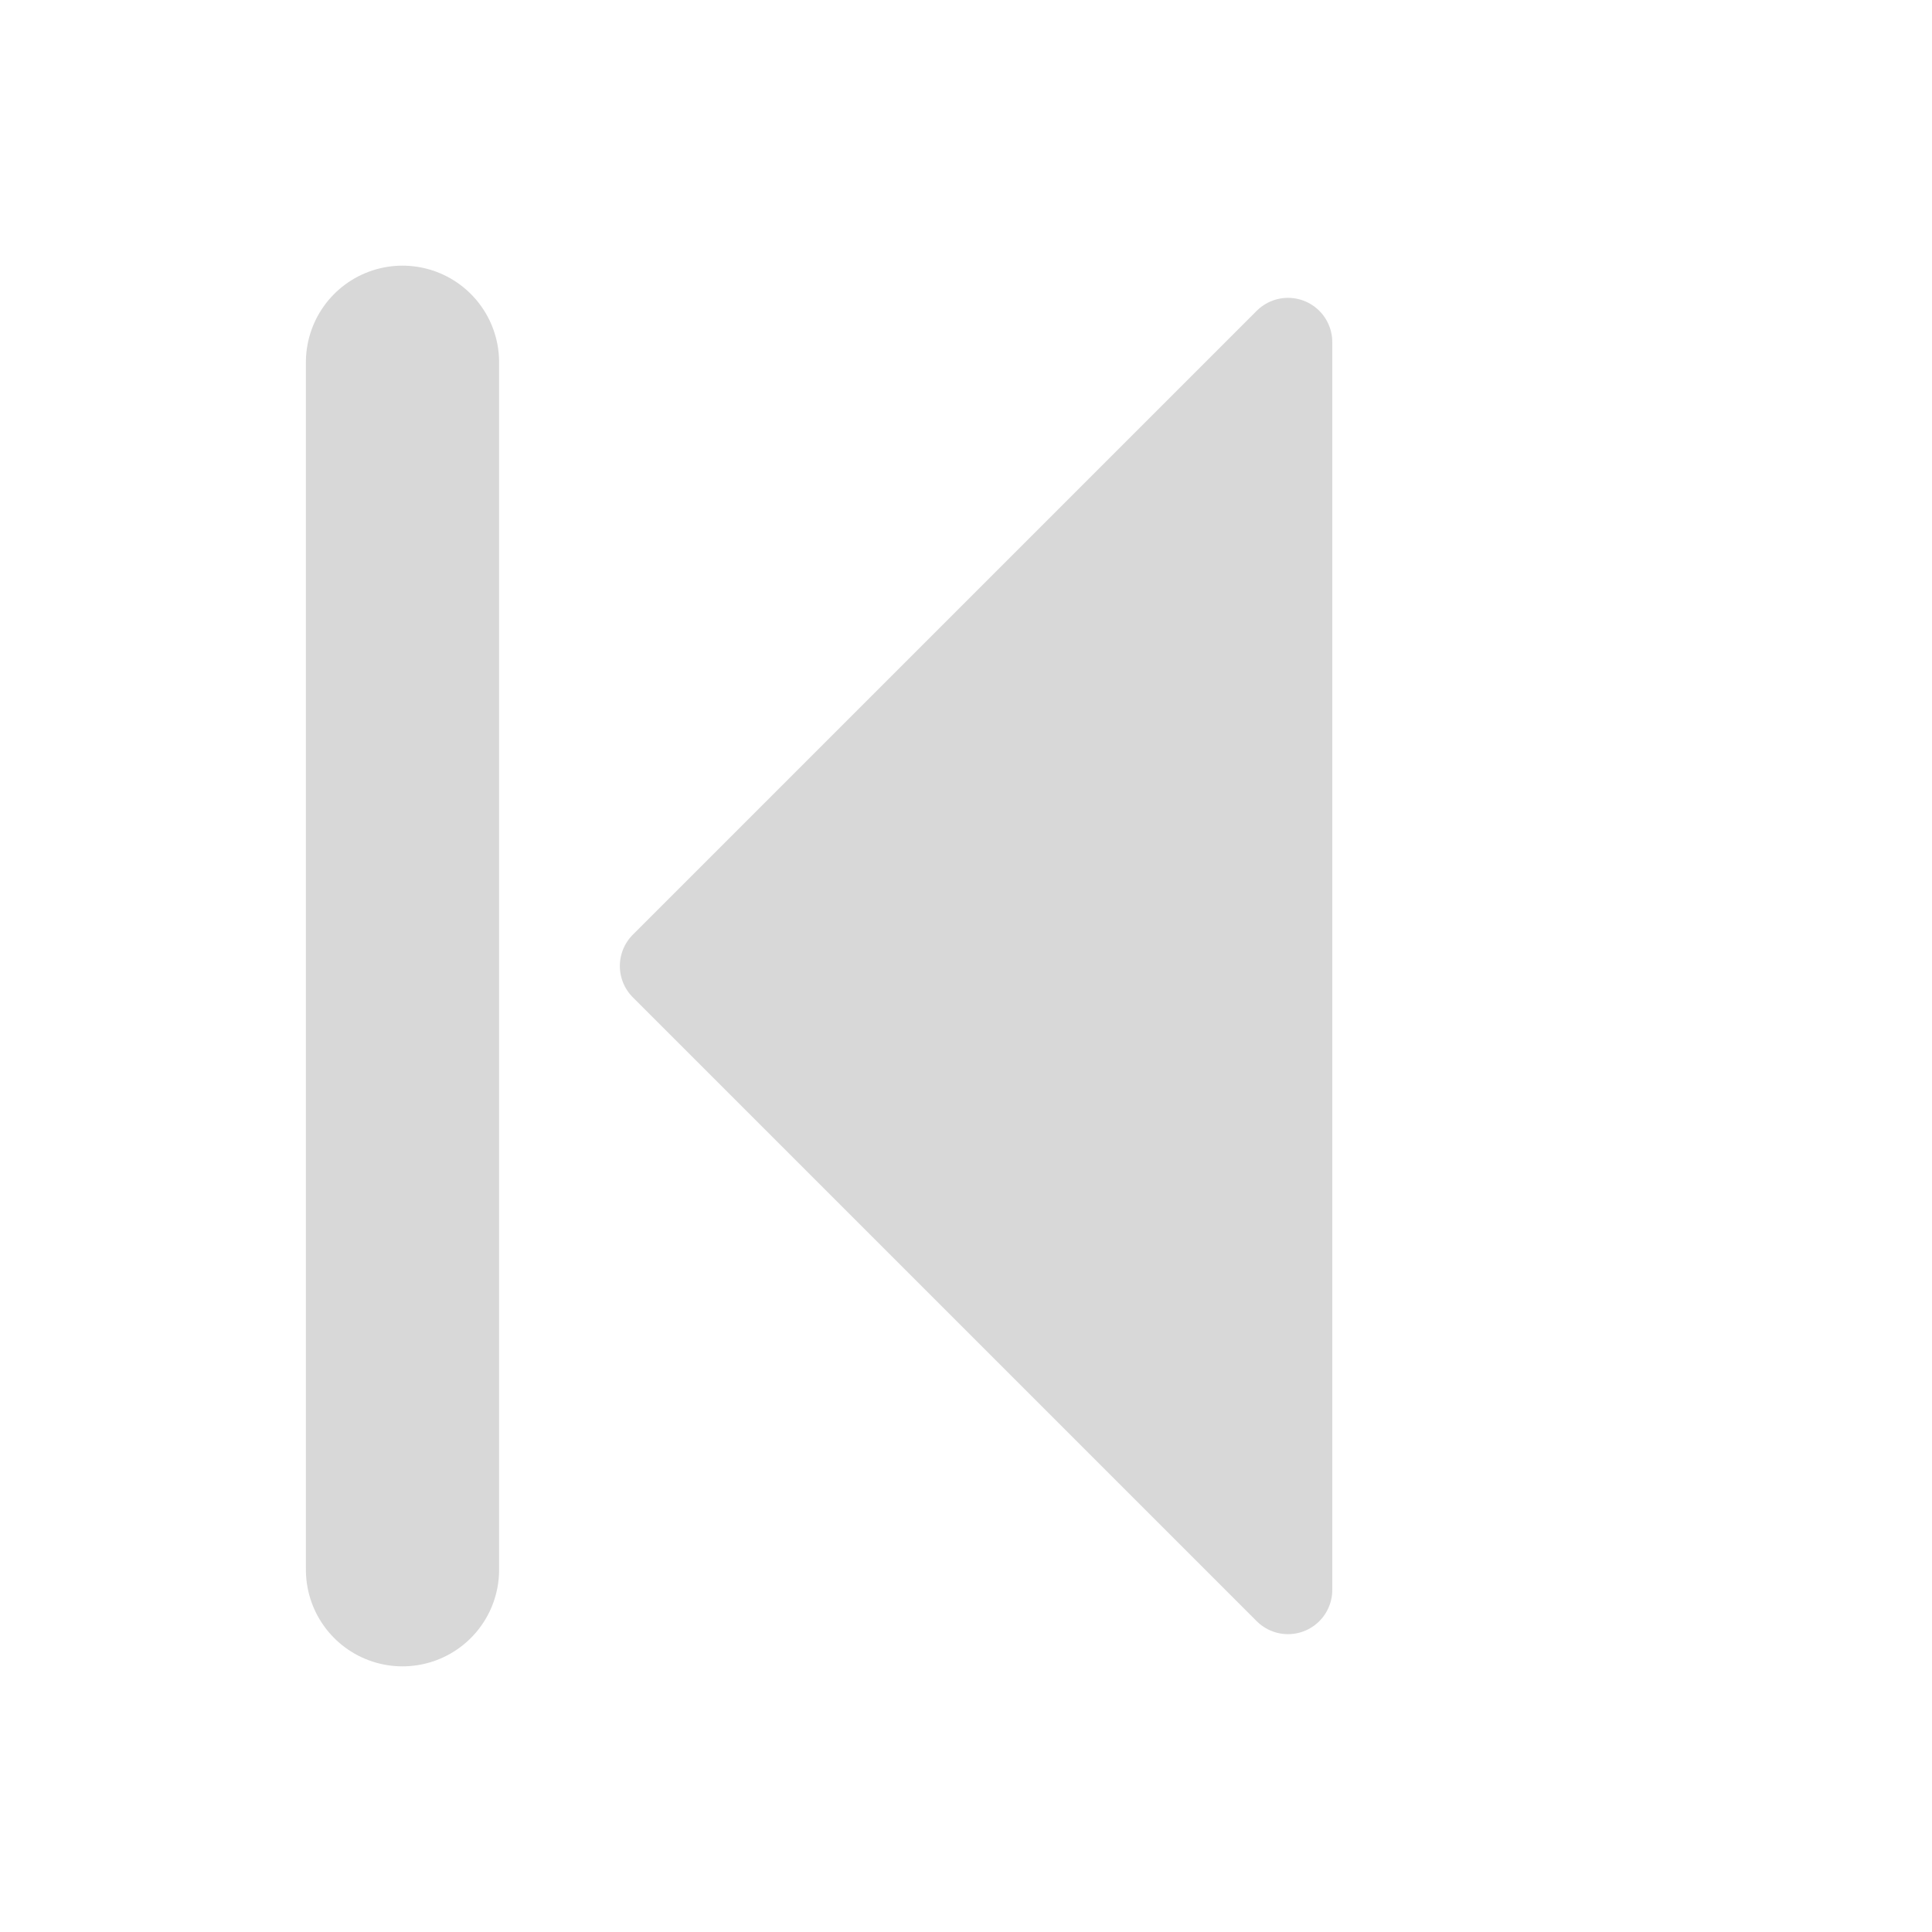
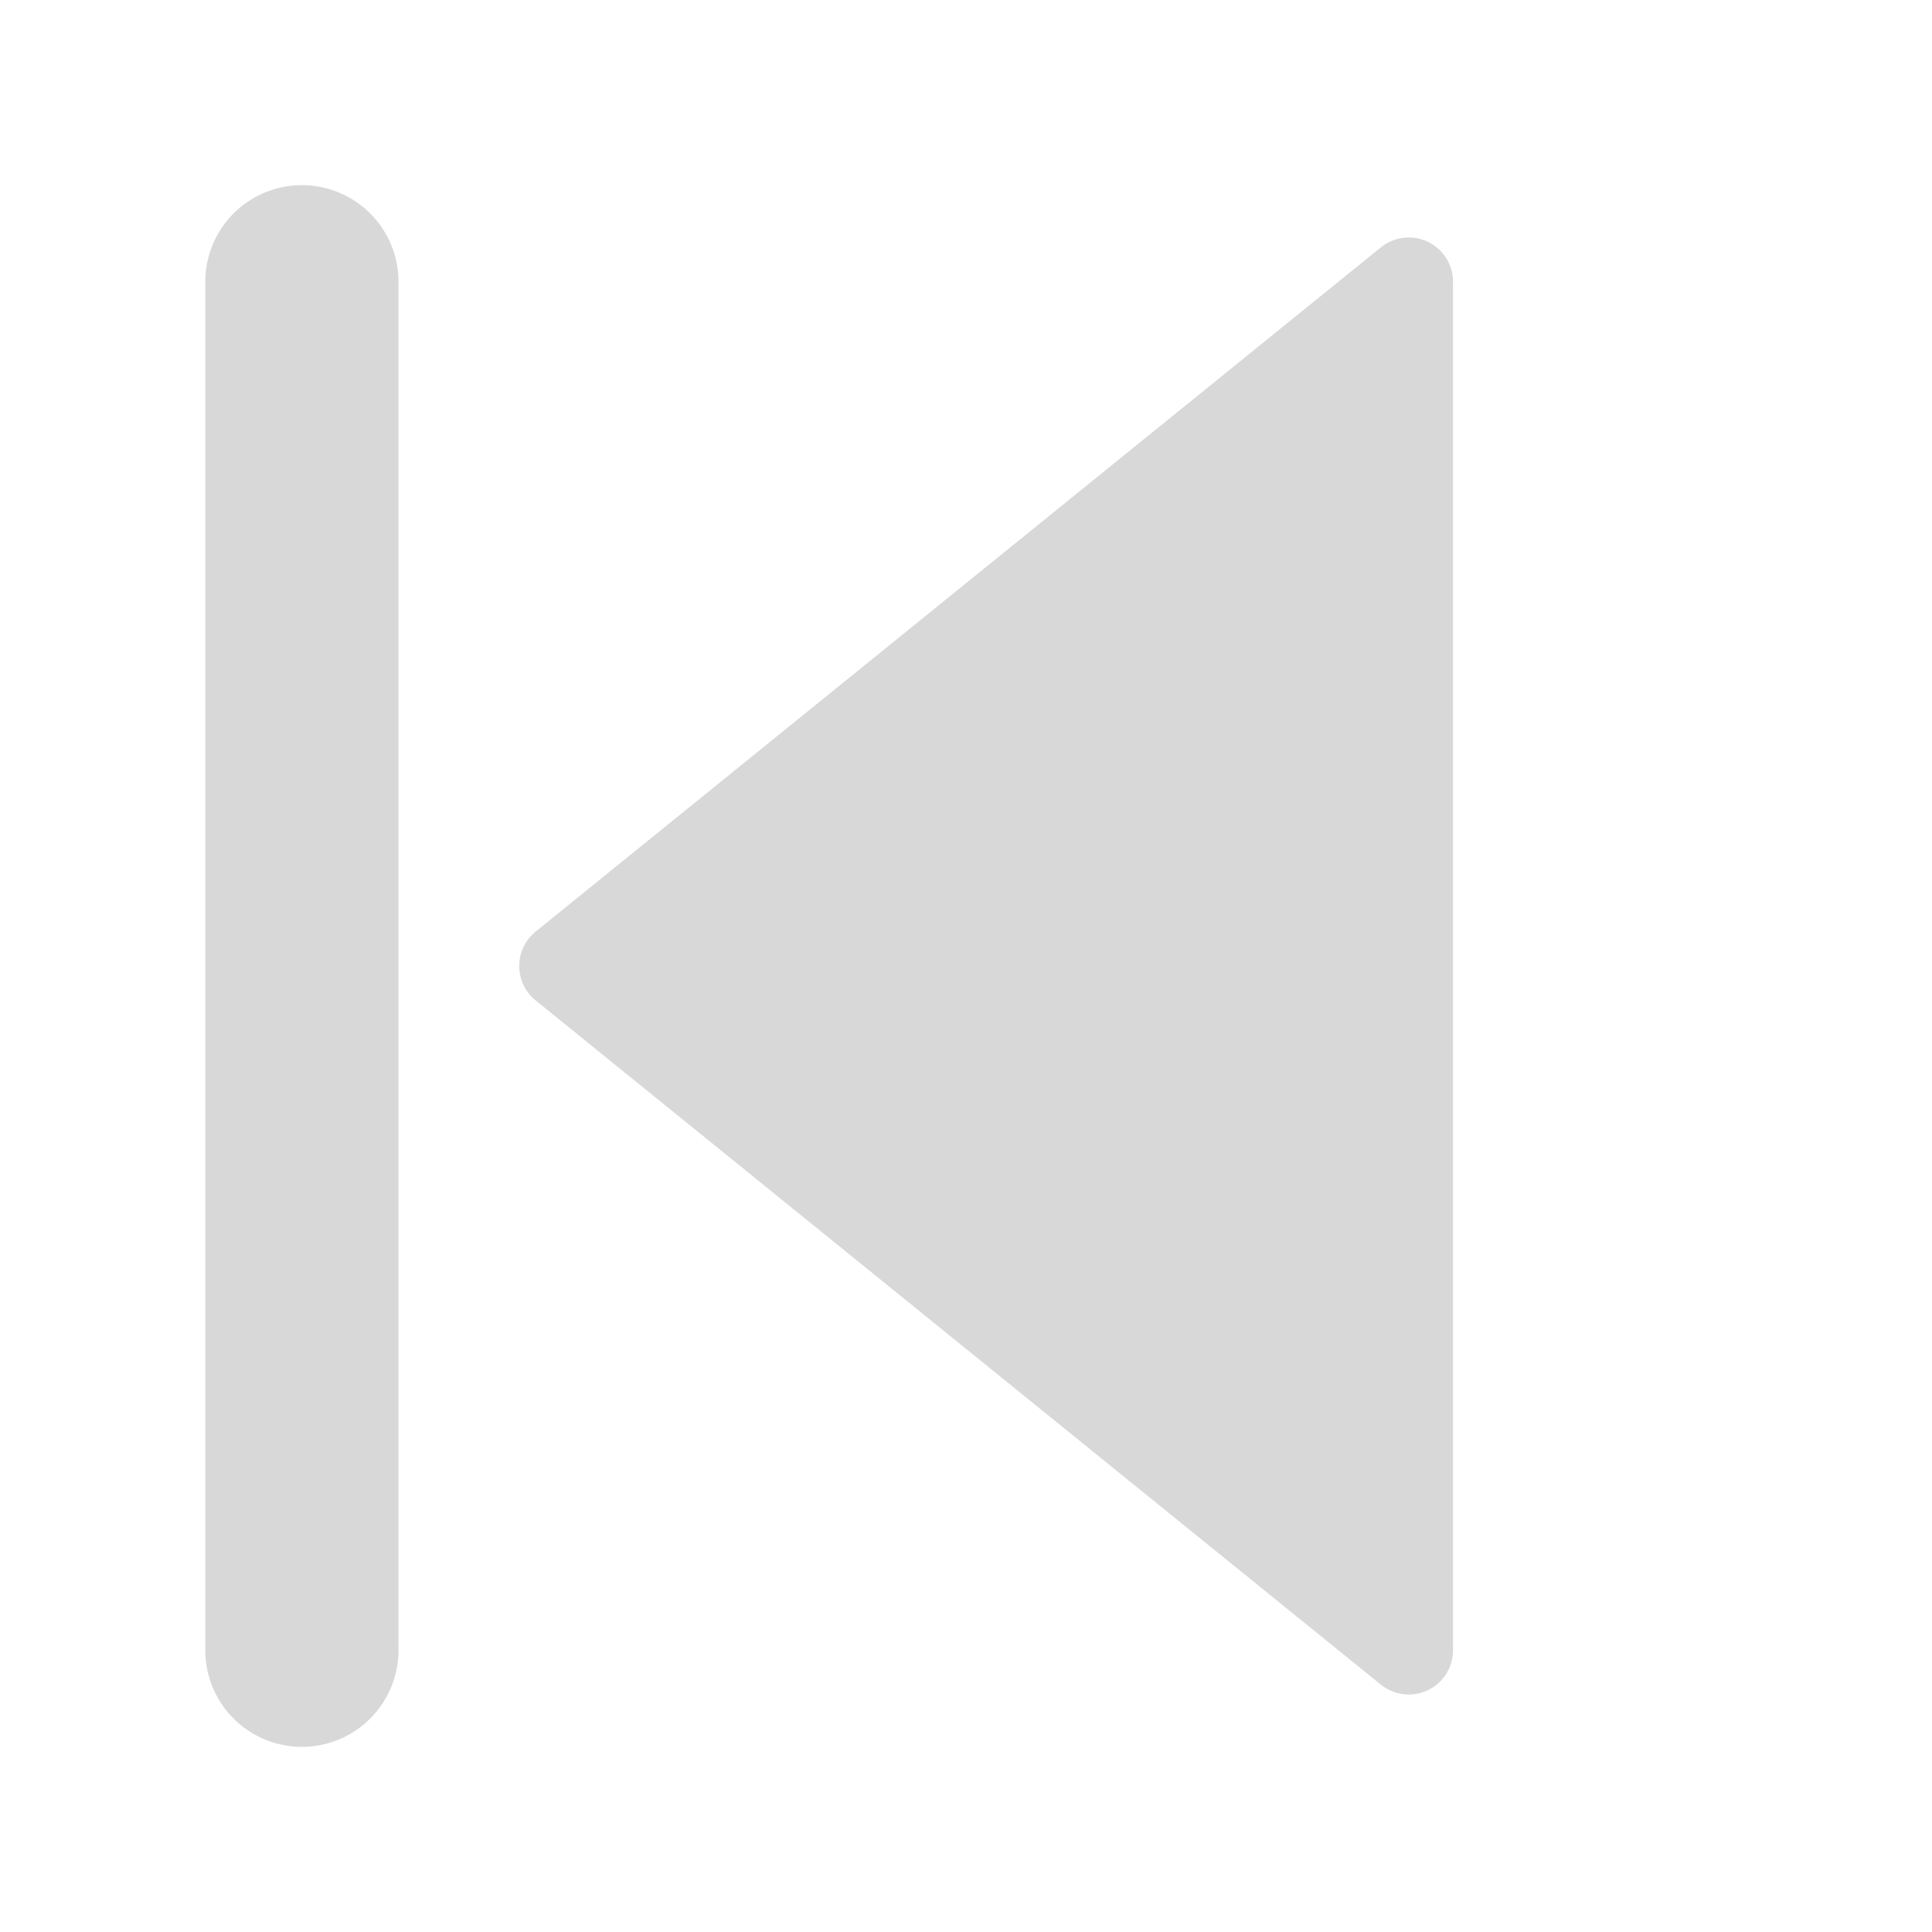
<svg xmlns="http://www.w3.org/2000/svg" width="24" height="24" viewBox="0 0 24 24">
  <g stroke-linecap="round" stroke-linejoin="round">
    <g transform="rotate(-90 12 12)">
-       <path fill="#D8D8D8" stroke="#D8D8D8" stroke-width="1.1" d="M12 8.25 19.75 16H4.25z" />
-       <path fill="none" stroke="#D8D8D8" stroke-width="2.4" d="M4.5 5h15" />
+       <path fill="#D8D8D8" stroke="#D8D8D8" stroke-width="1.1" d="M12 7 20.5 17.5H3.5z" />
+       <path fill="none" stroke="#D8D8D8" stroke-width="2.4" d="M3.5 3.75h17" />
    </g>
  </g>
</svg>
